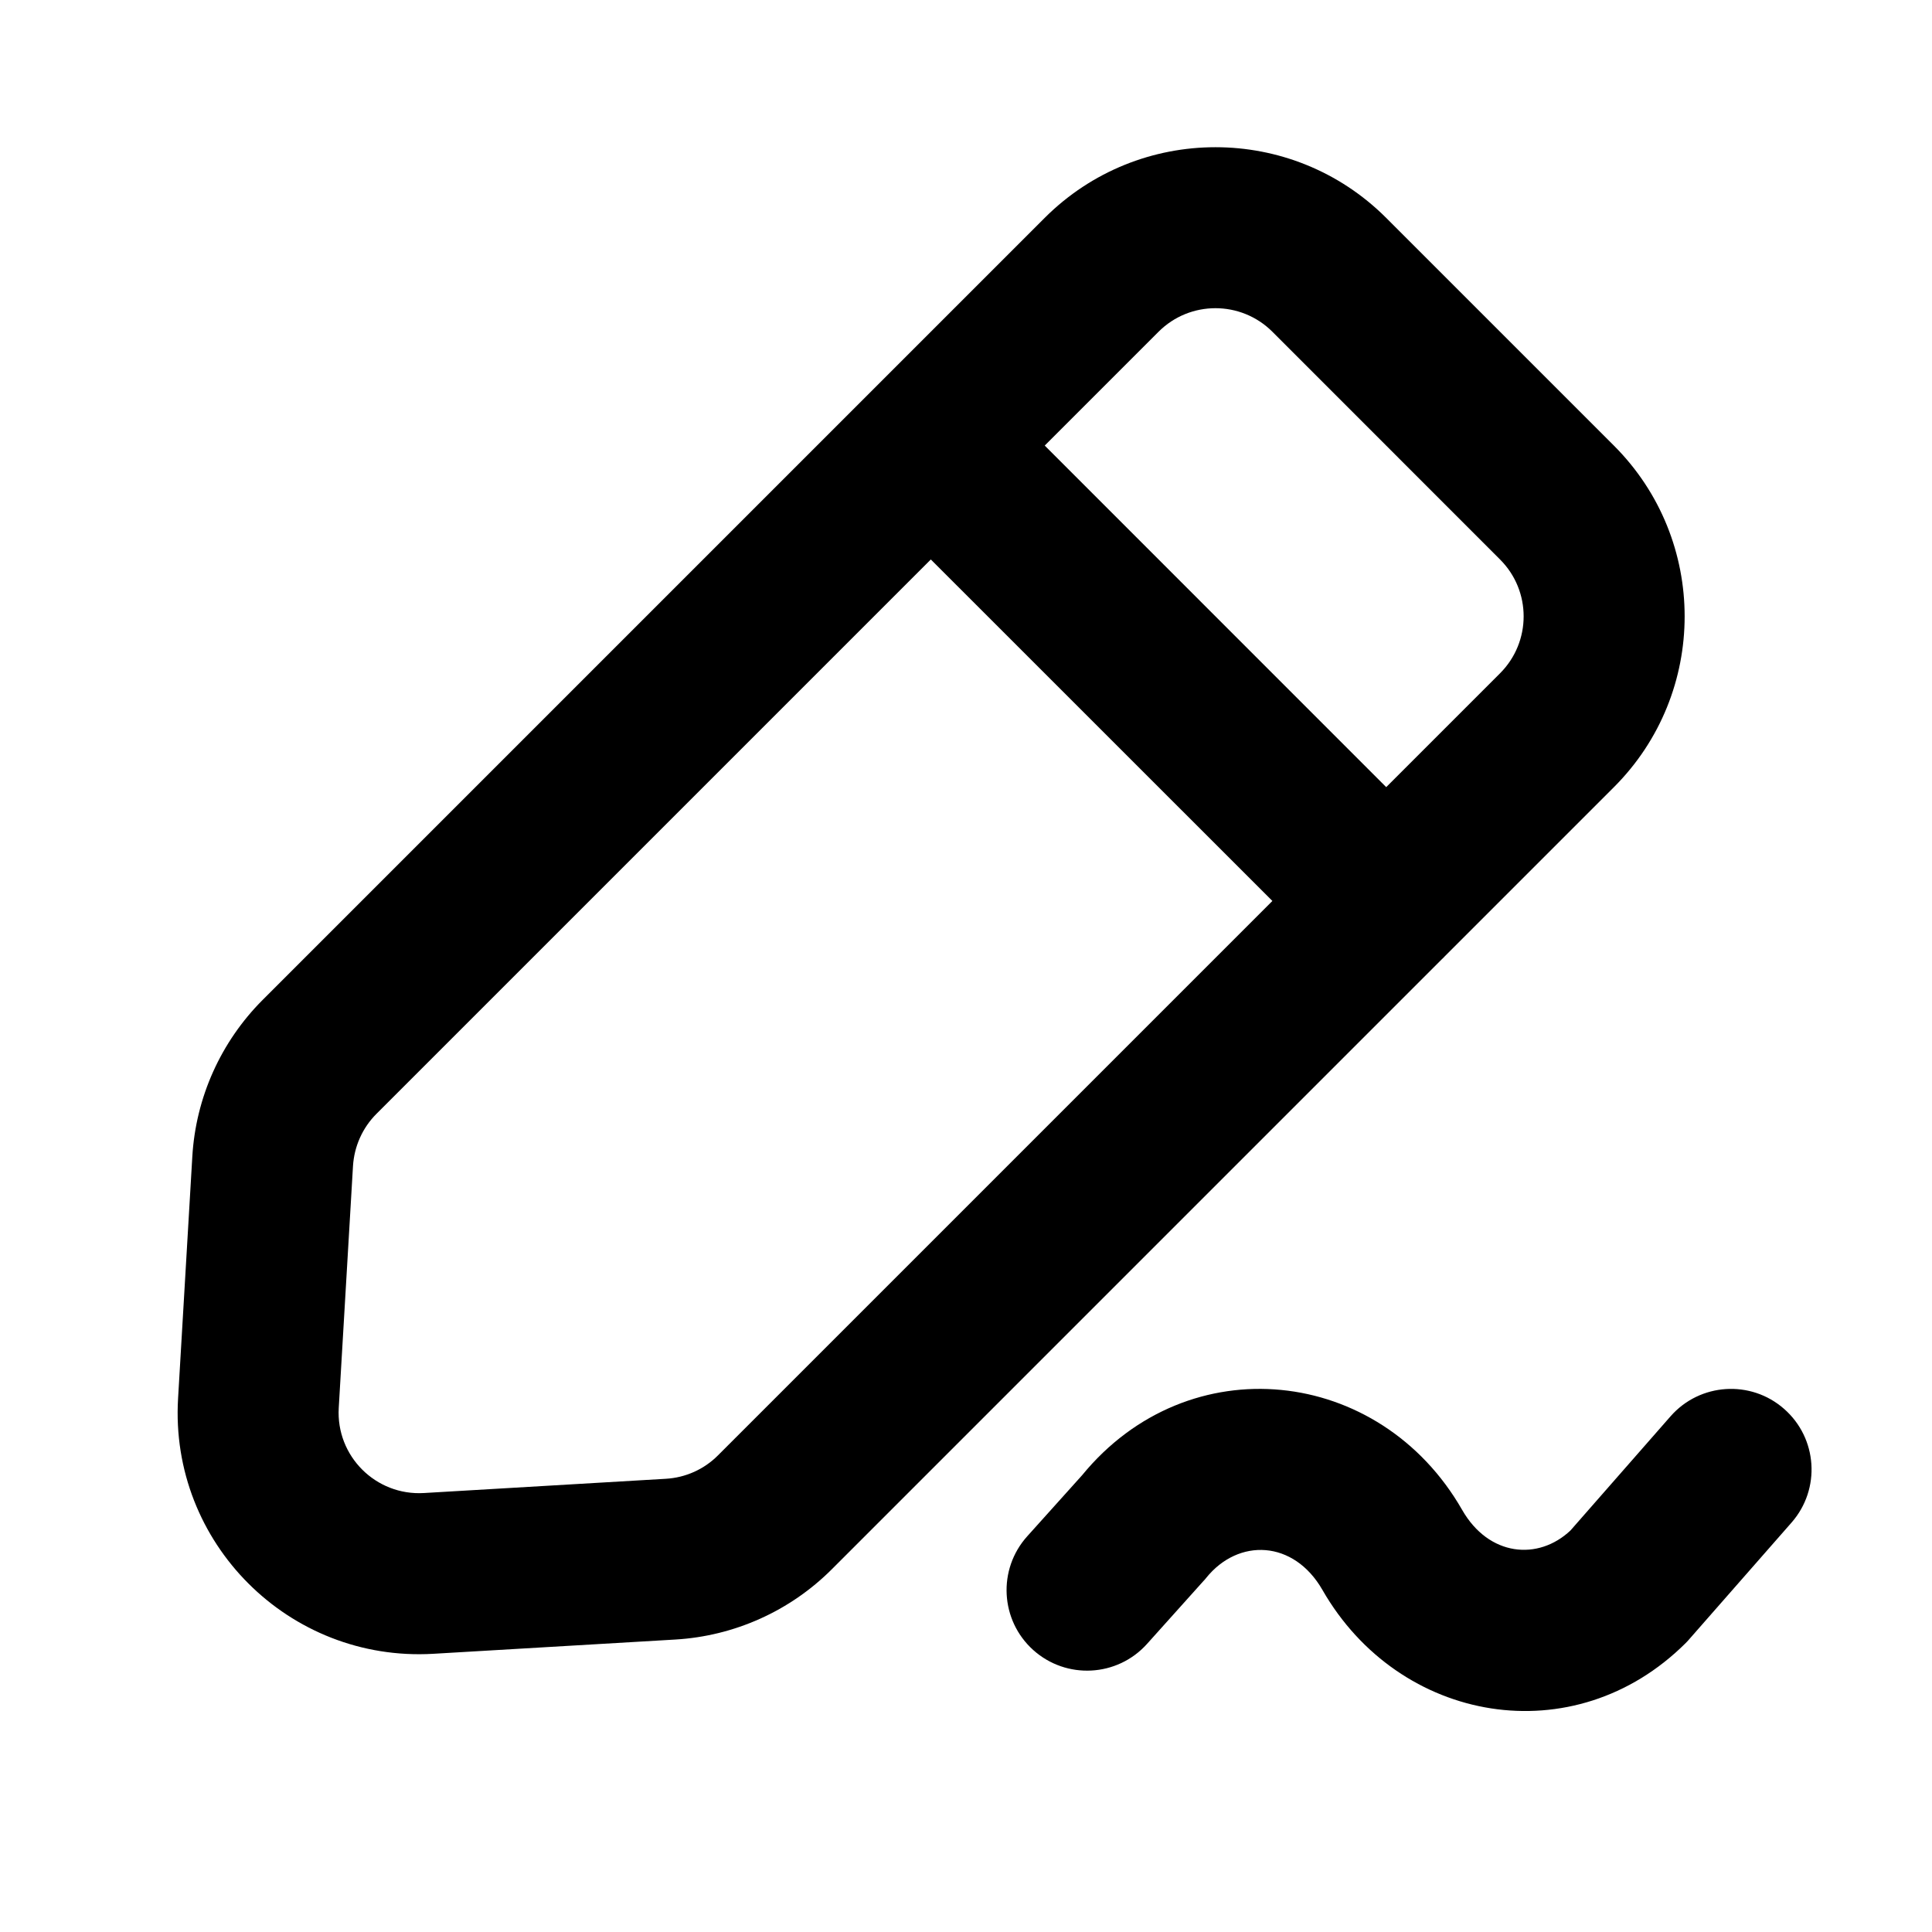
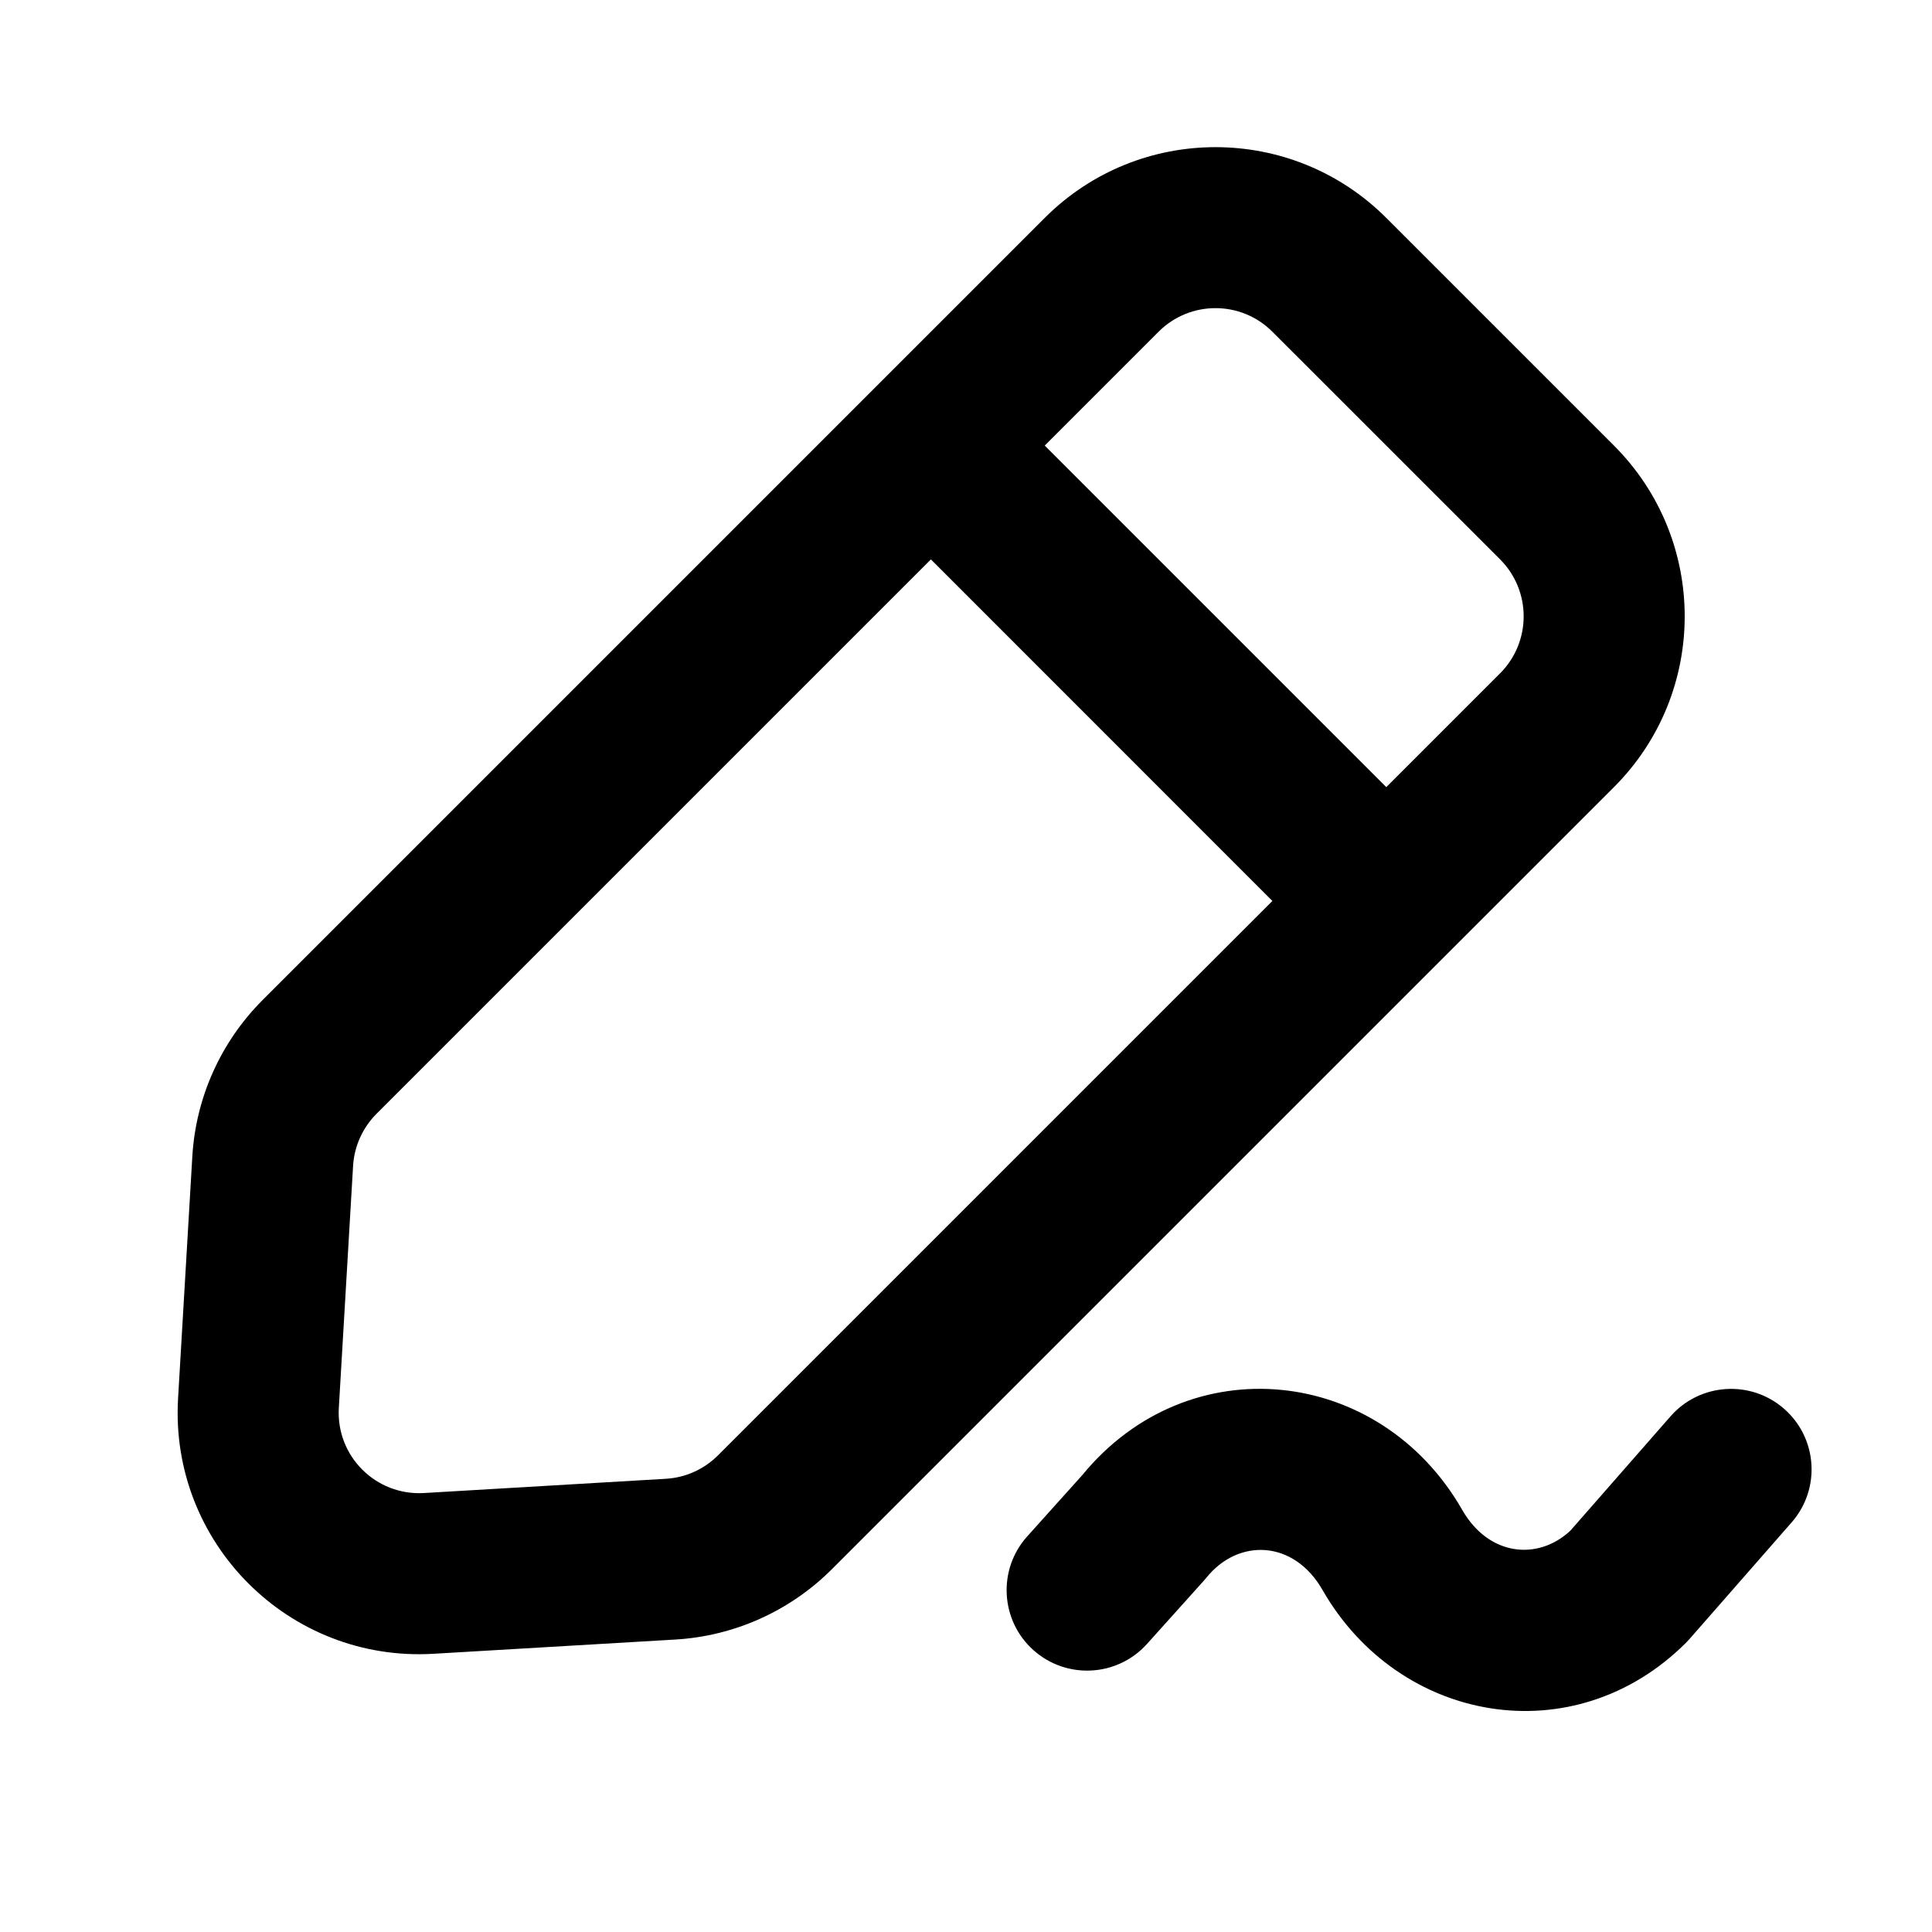
<svg xmlns="http://www.w3.org/2000/svg" width="100%" height="100%" viewBox="0 0 24 24" fill="none">
-   <g clip-path="url(#clip0_120_76036)">
-     <path fill-rule="evenodd" clip-rule="evenodd" d="M2.389 14.368C2.432 13.634 2.743 12.942 3.262 12.422L12.977 2.707C14.149 1.536 16.049 1.536 17.22 2.707L20.049 5.536C21.22 6.707 21.22 8.607 20.049 9.778L17.946 11.881C17.94 11.887 17.934 11.893 17.928 11.9C17.921 11.906 17.915 11.912 17.909 11.918L10.333 19.494C9.814 20.013 9.122 20.324 8.388 20.367L5.383 20.544C3.59 20.649 2.106 19.166 2.212 17.373L2.389 14.368ZM17.22 9.778L18.634 8.364C19.025 7.973 19.025 7.34 18.634 6.95L15.806 4.121C15.415 3.731 14.782 3.731 14.392 4.121L12.978 5.535L17.22 9.778ZM11.563 6.95L15.806 11.192L8.919 18.079C8.746 18.253 8.515 18.356 8.271 18.37L5.265 18.547C4.668 18.582 4.173 18.088 4.208 17.49L4.385 14.485C4.4 14.241 4.503 14.01 4.676 13.837L11.563 6.95Z" fill="currentColor" />
-     <path d="M16.428 19.751C16.072 19.13 15.384 19.103 14.983 19.602C14.972 19.616 14.96 19.63 14.947 19.643L14.248 20.422C13.878 20.833 13.246 20.866 12.835 20.497C12.425 20.128 12.391 19.496 12.76 19.085L13.443 18.325C14.764 16.713 17.139 16.97 18.163 18.756C18.494 19.335 19.108 19.39 19.509 19.012L20.752 17.594C21.116 17.179 21.748 17.137 22.163 17.502C22.578 17.866 22.62 18.497 22.256 18.913L20.987 20.36C20.973 20.377 20.957 20.394 20.941 20.41C19.554 21.792 17.381 21.413 16.428 19.751Z" fill="currentColor" />
+   <g clip-path="url(#clip0_1447_633280)">
+     <path fill-rule="evenodd" clip-rule="evenodd" d="M2.389 14.367C2.432 13.634 2.743 12.942 3.263 12.422L12.978 2.707C14.149 1.535 16.049 1.535 17.221 2.707L20.049 5.535C21.221 6.707 21.221 8.606 20.049 9.778L17.947 11.88C17.941 11.887 17.934 11.893 17.928 11.899C17.922 11.906 17.916 11.912 17.909 11.918L10.334 19.493C9.814 20.013 9.122 20.324 8.389 20.367L5.383 20.544C3.59 20.649 2.107 19.166 2.212 17.372L2.389 14.367ZM17.221 9.778L18.635 8.364C19.025 7.973 19.025 7.34 18.635 6.949L15.806 4.121C15.416 3.73 14.783 3.73 14.392 4.121L12.978 5.535L17.221 9.778ZM11.564 6.949L15.806 11.192L8.919 18.079C8.746 18.252 8.516 18.356 8.271 18.37L5.266 18.547C4.668 18.582 4.174 18.088 4.209 17.49L4.386 14.485C4.4 14.24 4.504 14.01 4.677 13.836L11.564 6.949Z" fill="currentColor" />
+     <path d="M16.428 19.75C16.073 19.13 15.384 19.103 14.984 19.601C14.972 19.616 14.96 19.63 14.948 19.643L14.248 20.422C13.879 20.832 13.247 20.866 12.836 20.497C12.425 20.128 12.392 19.495 12.761 19.085L13.444 18.325C14.765 16.712 17.14 16.969 18.164 18.756C18.495 19.334 19.109 19.39 19.51 19.012L20.752 17.594C21.116 17.179 21.748 17.137 22.163 17.501C22.579 17.865 22.62 18.497 22.256 18.912L20.988 20.36C20.973 20.377 20.958 20.393 20.942 20.409C19.554 21.792 17.381 21.413 16.428 19.75Z" fill="currentColor" />
  </g>
  <defs>
-     <clipPath id="clip0_120_76036">
+     <clipPath id="clip0_1447_633280">
      <rect width="21" height="21" fill="currentColor" transform="translate(2 1)" />
    </clipPath>
  </defs>
</svg>
